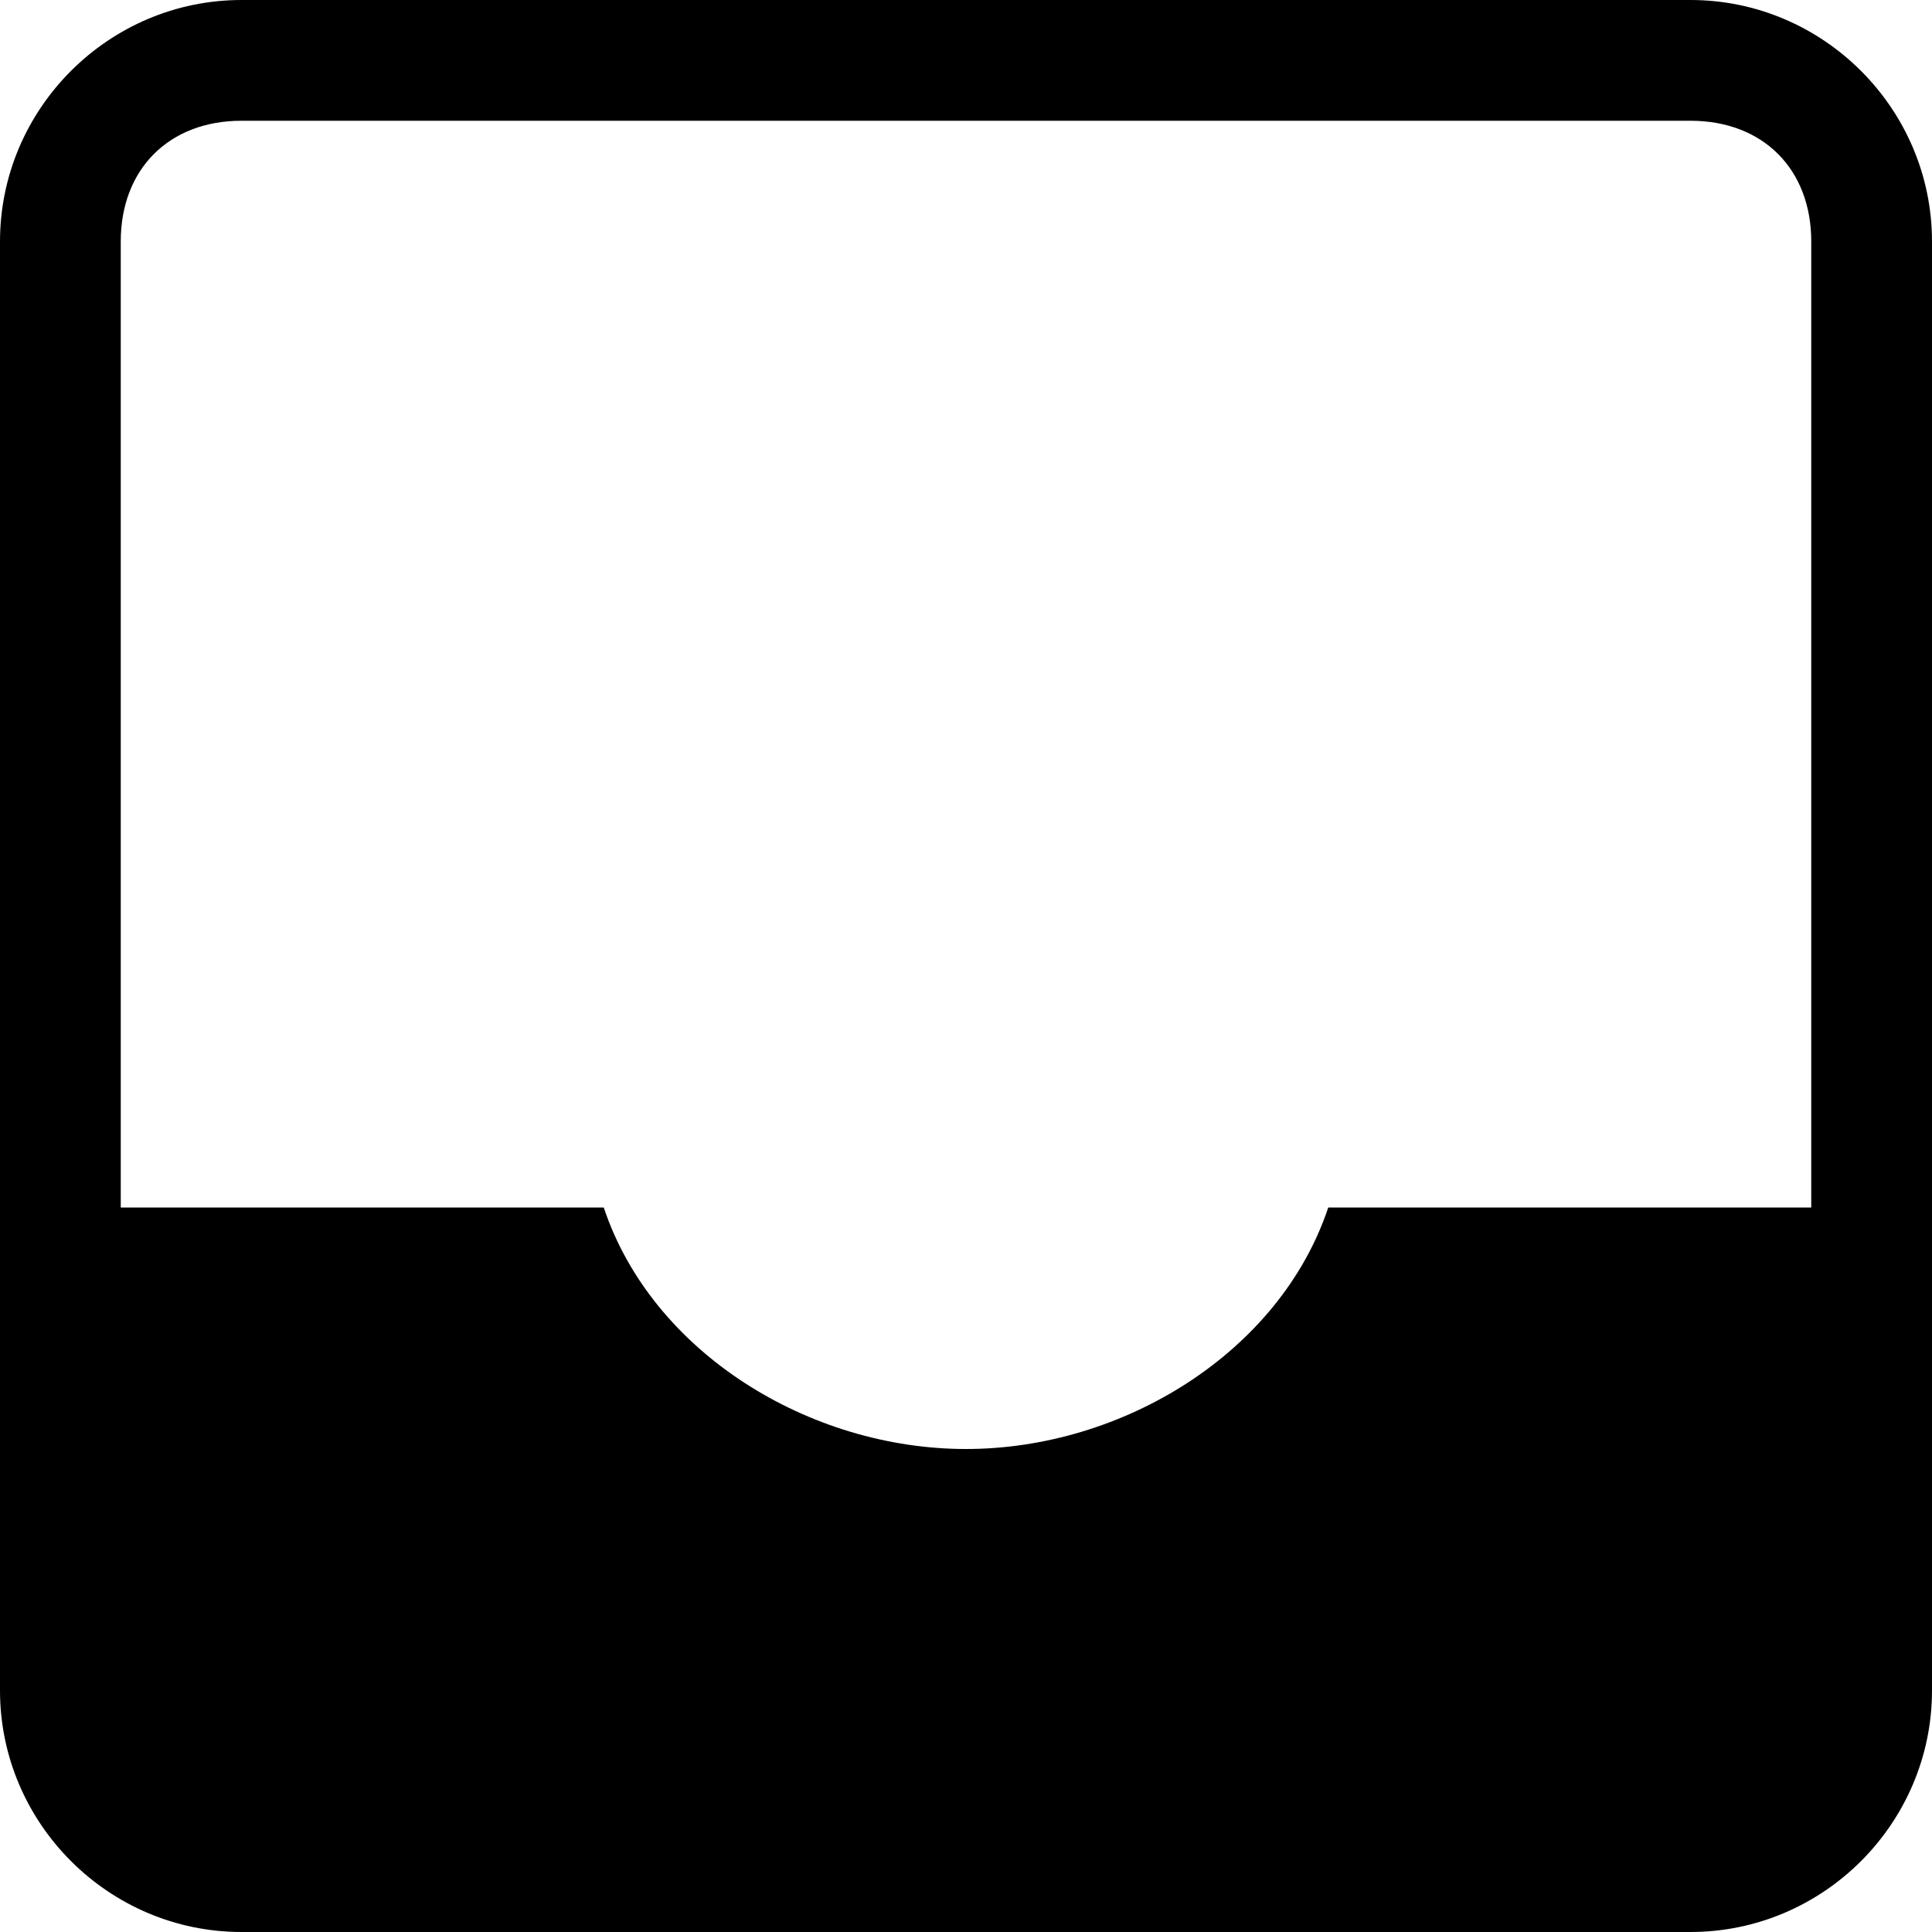
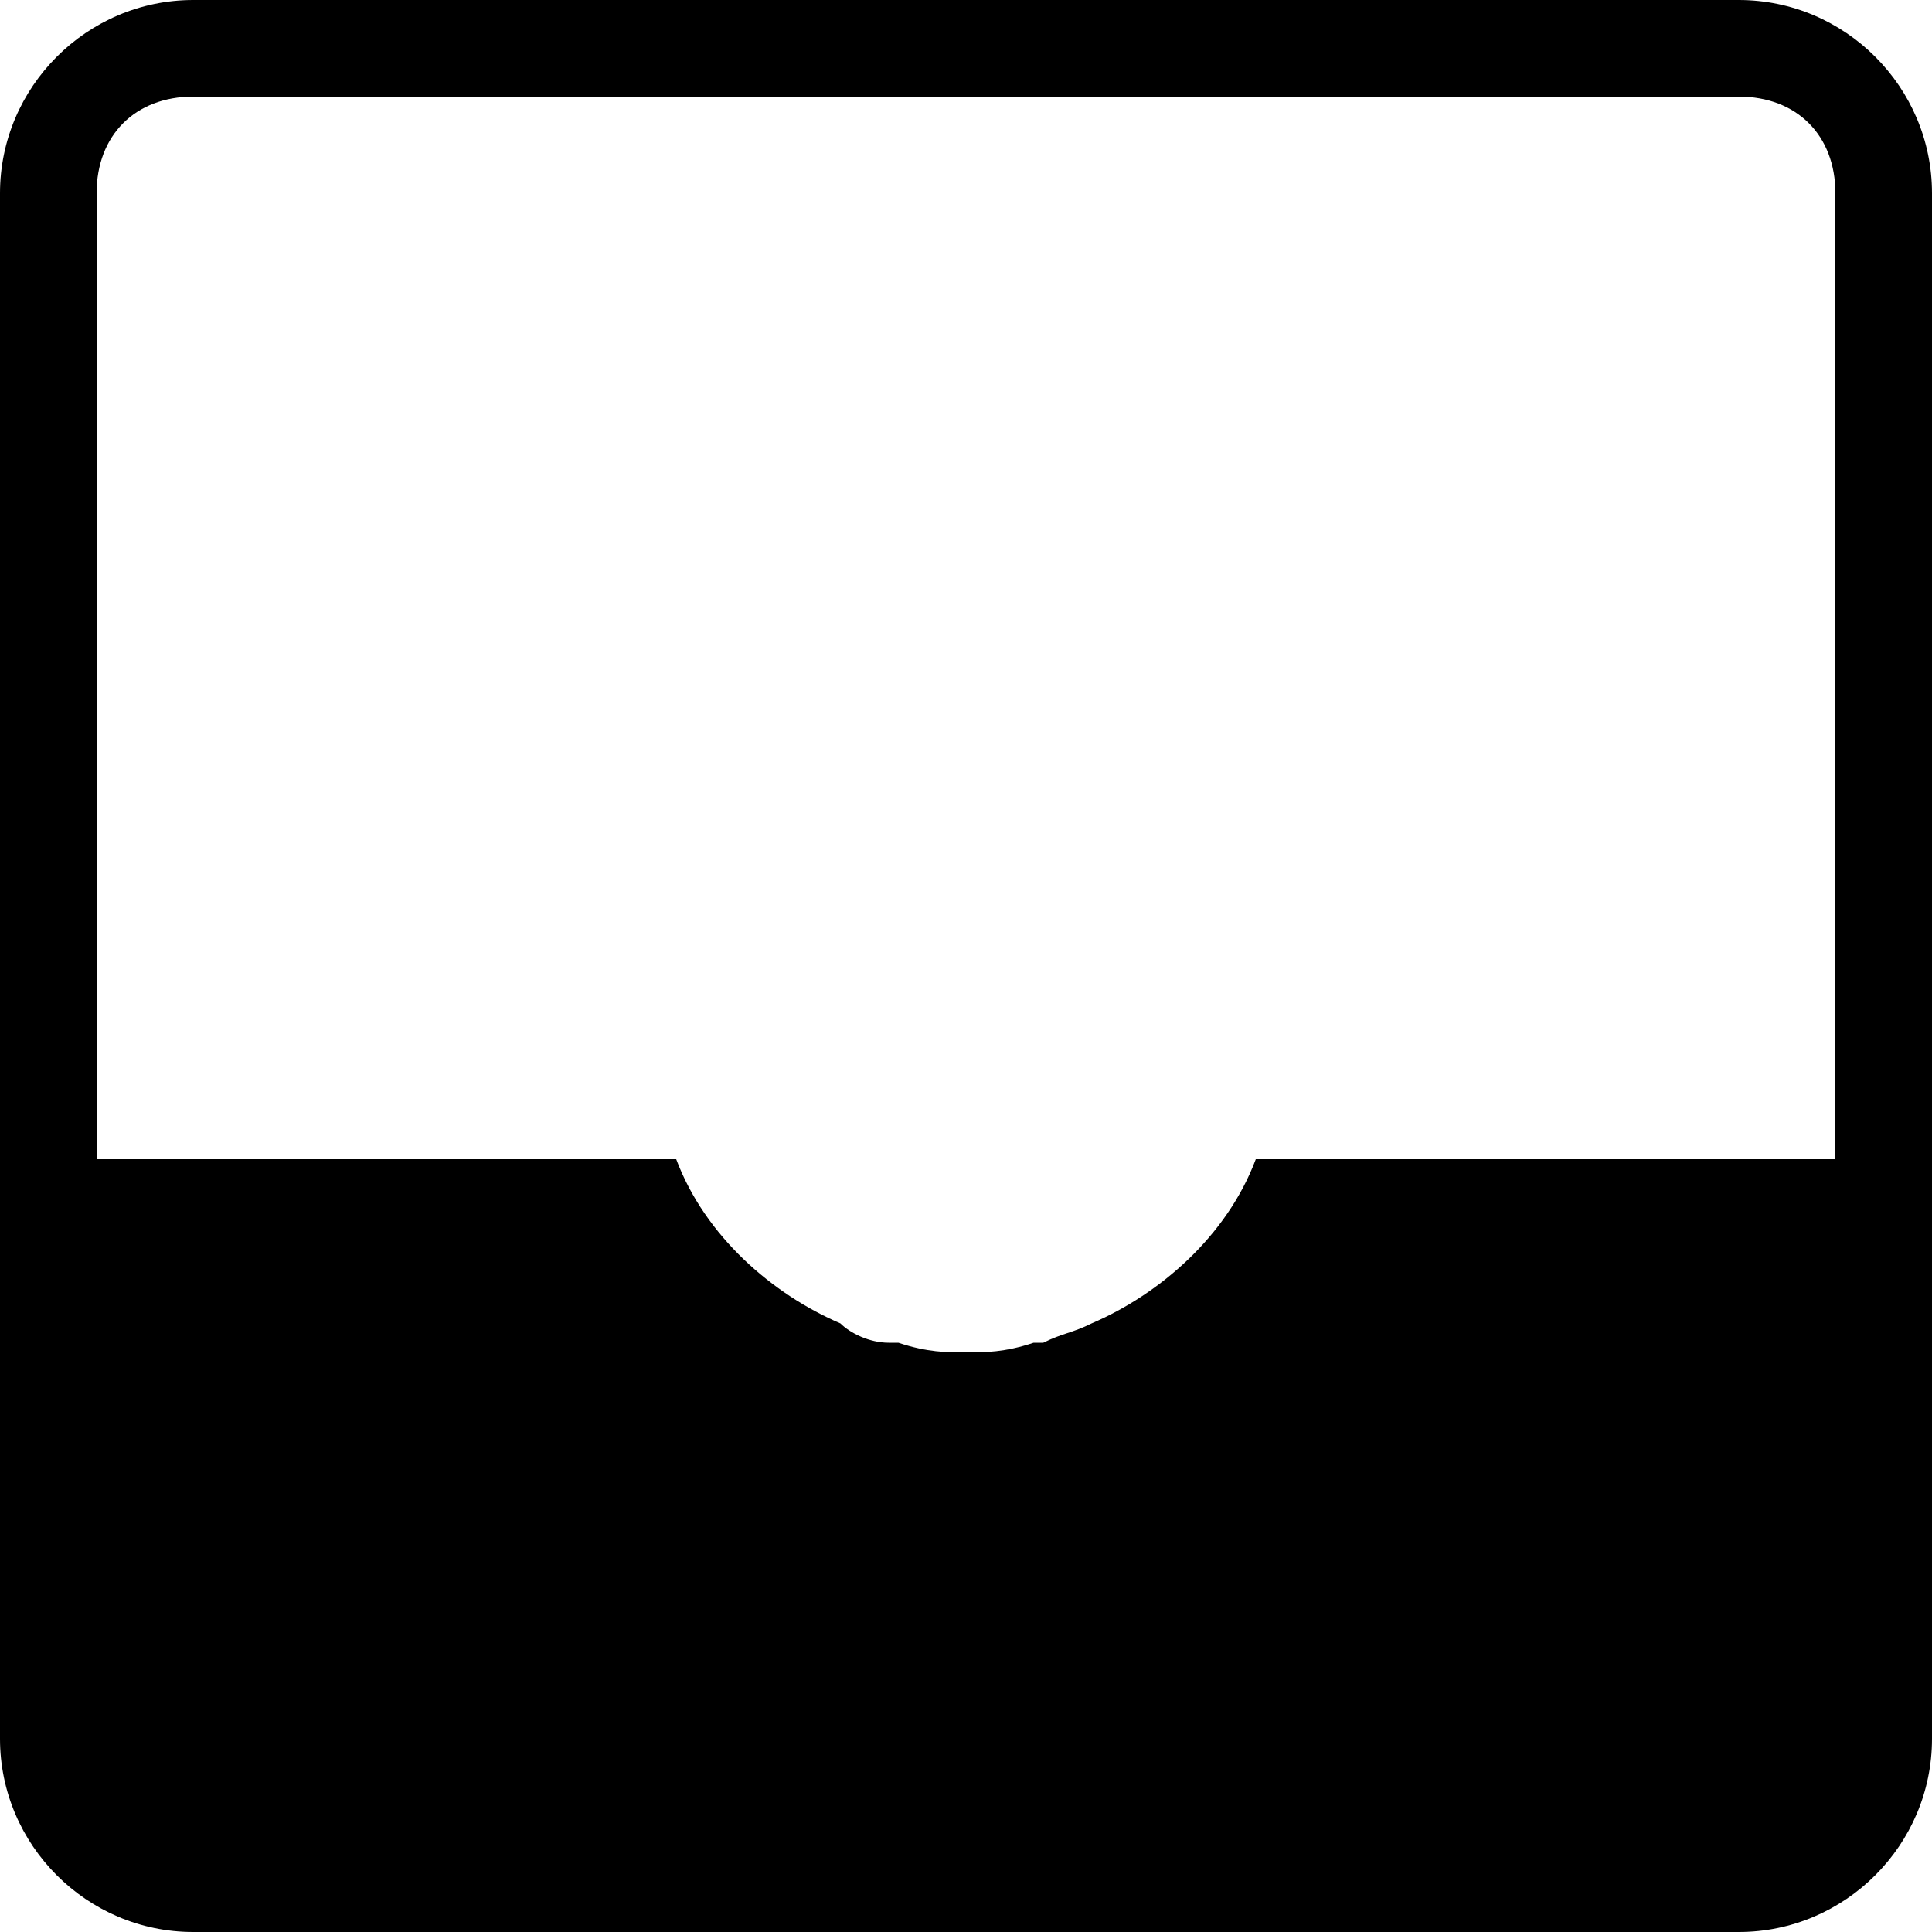
- <svg xmlns="http://www.w3.org/2000/svg" version="1.1" id="Layer_1" x="0px" y="0px" width="16px" height="16px" viewBox="0 0 16 16" style="enable-background:new 0 0 16 16;" xml:space="preserve">
-   <path d="M14,0H2C0.9,0,0,0.9,0,2v12c0,1.1,0.9,2,2,2h12c1.1,0,2-0.9,2-2V2C16,0.9,15.1,0,14,0z M15,10h-4c-0.4,1.2-1.7,2-3,2  s-2.6-0.8-3-2H1V2c0-0.6,0.4-1,1-1h12c0.6,0,1,0.4,1,1V10z" />
+ <svg xmlns="http://www.w3.org/2000/svg" version="1.1" id="Layer_1" x="0px" y="0px" width="20px" height="20px" viewBox="0 0 20 20" style="enable-background:new 0 0 20 20;" xml:space="preserve">
+   <path d="M18,0H2C0.9,0,0,0.9,0,2v10v1v5c0,1.1,0.9,2,2,2h16c1.1,0,2-0.9,2-2v-5v-1V2C20,0.9,19.1,0,18,0z M19,12h-6  c-0.3,0.8-1,1.4-1.7,1.7c0,0,0,0,0,0c-0.2,0.1-0.3,0.1-0.5,0.2c0,0-0.1,0-0.1,0C10.4,14,10.2,14,10,14s-0.4,0-0.7-0.1  c0,0-0.1,0-0.1,0c-0.2,0-0.4-0.1-0.5-0.2c0,0,0,0,0,0C8,13.4,7.3,12.8,7,12H1V2c0-0.6,0.4-1,1-1h16c0.6,0,1,0.4,1,1V12z" />
</svg>
